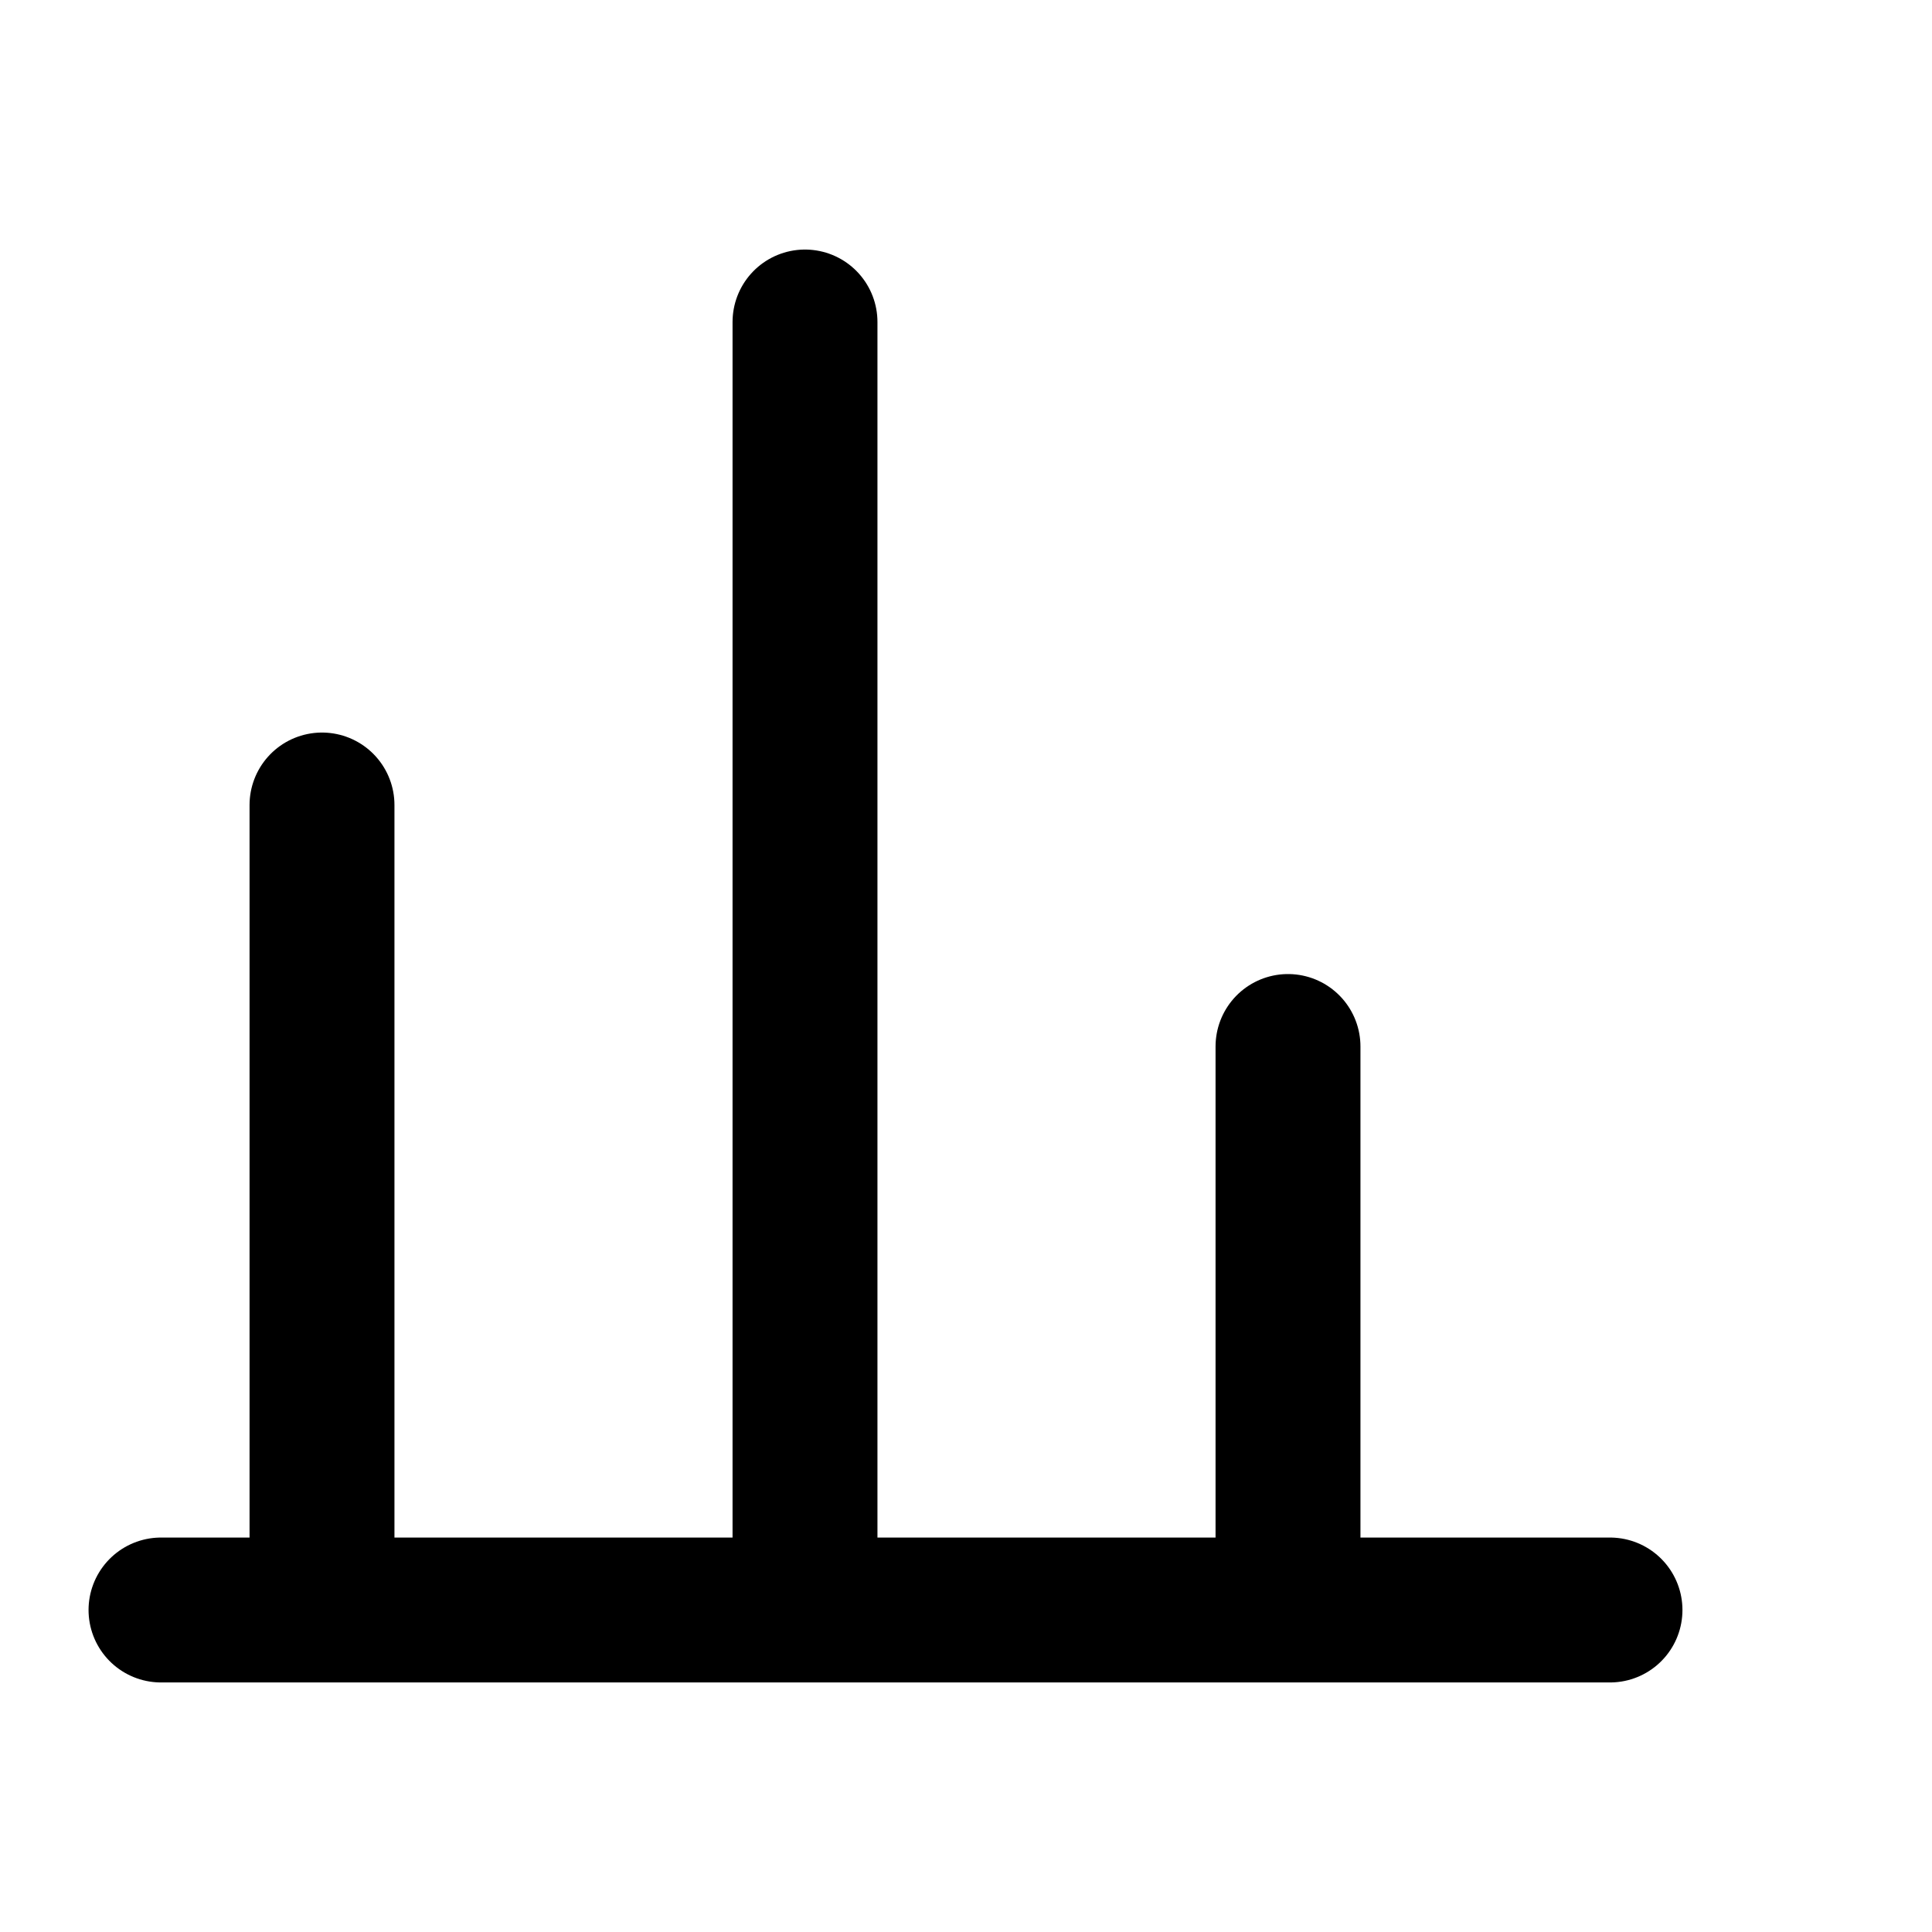
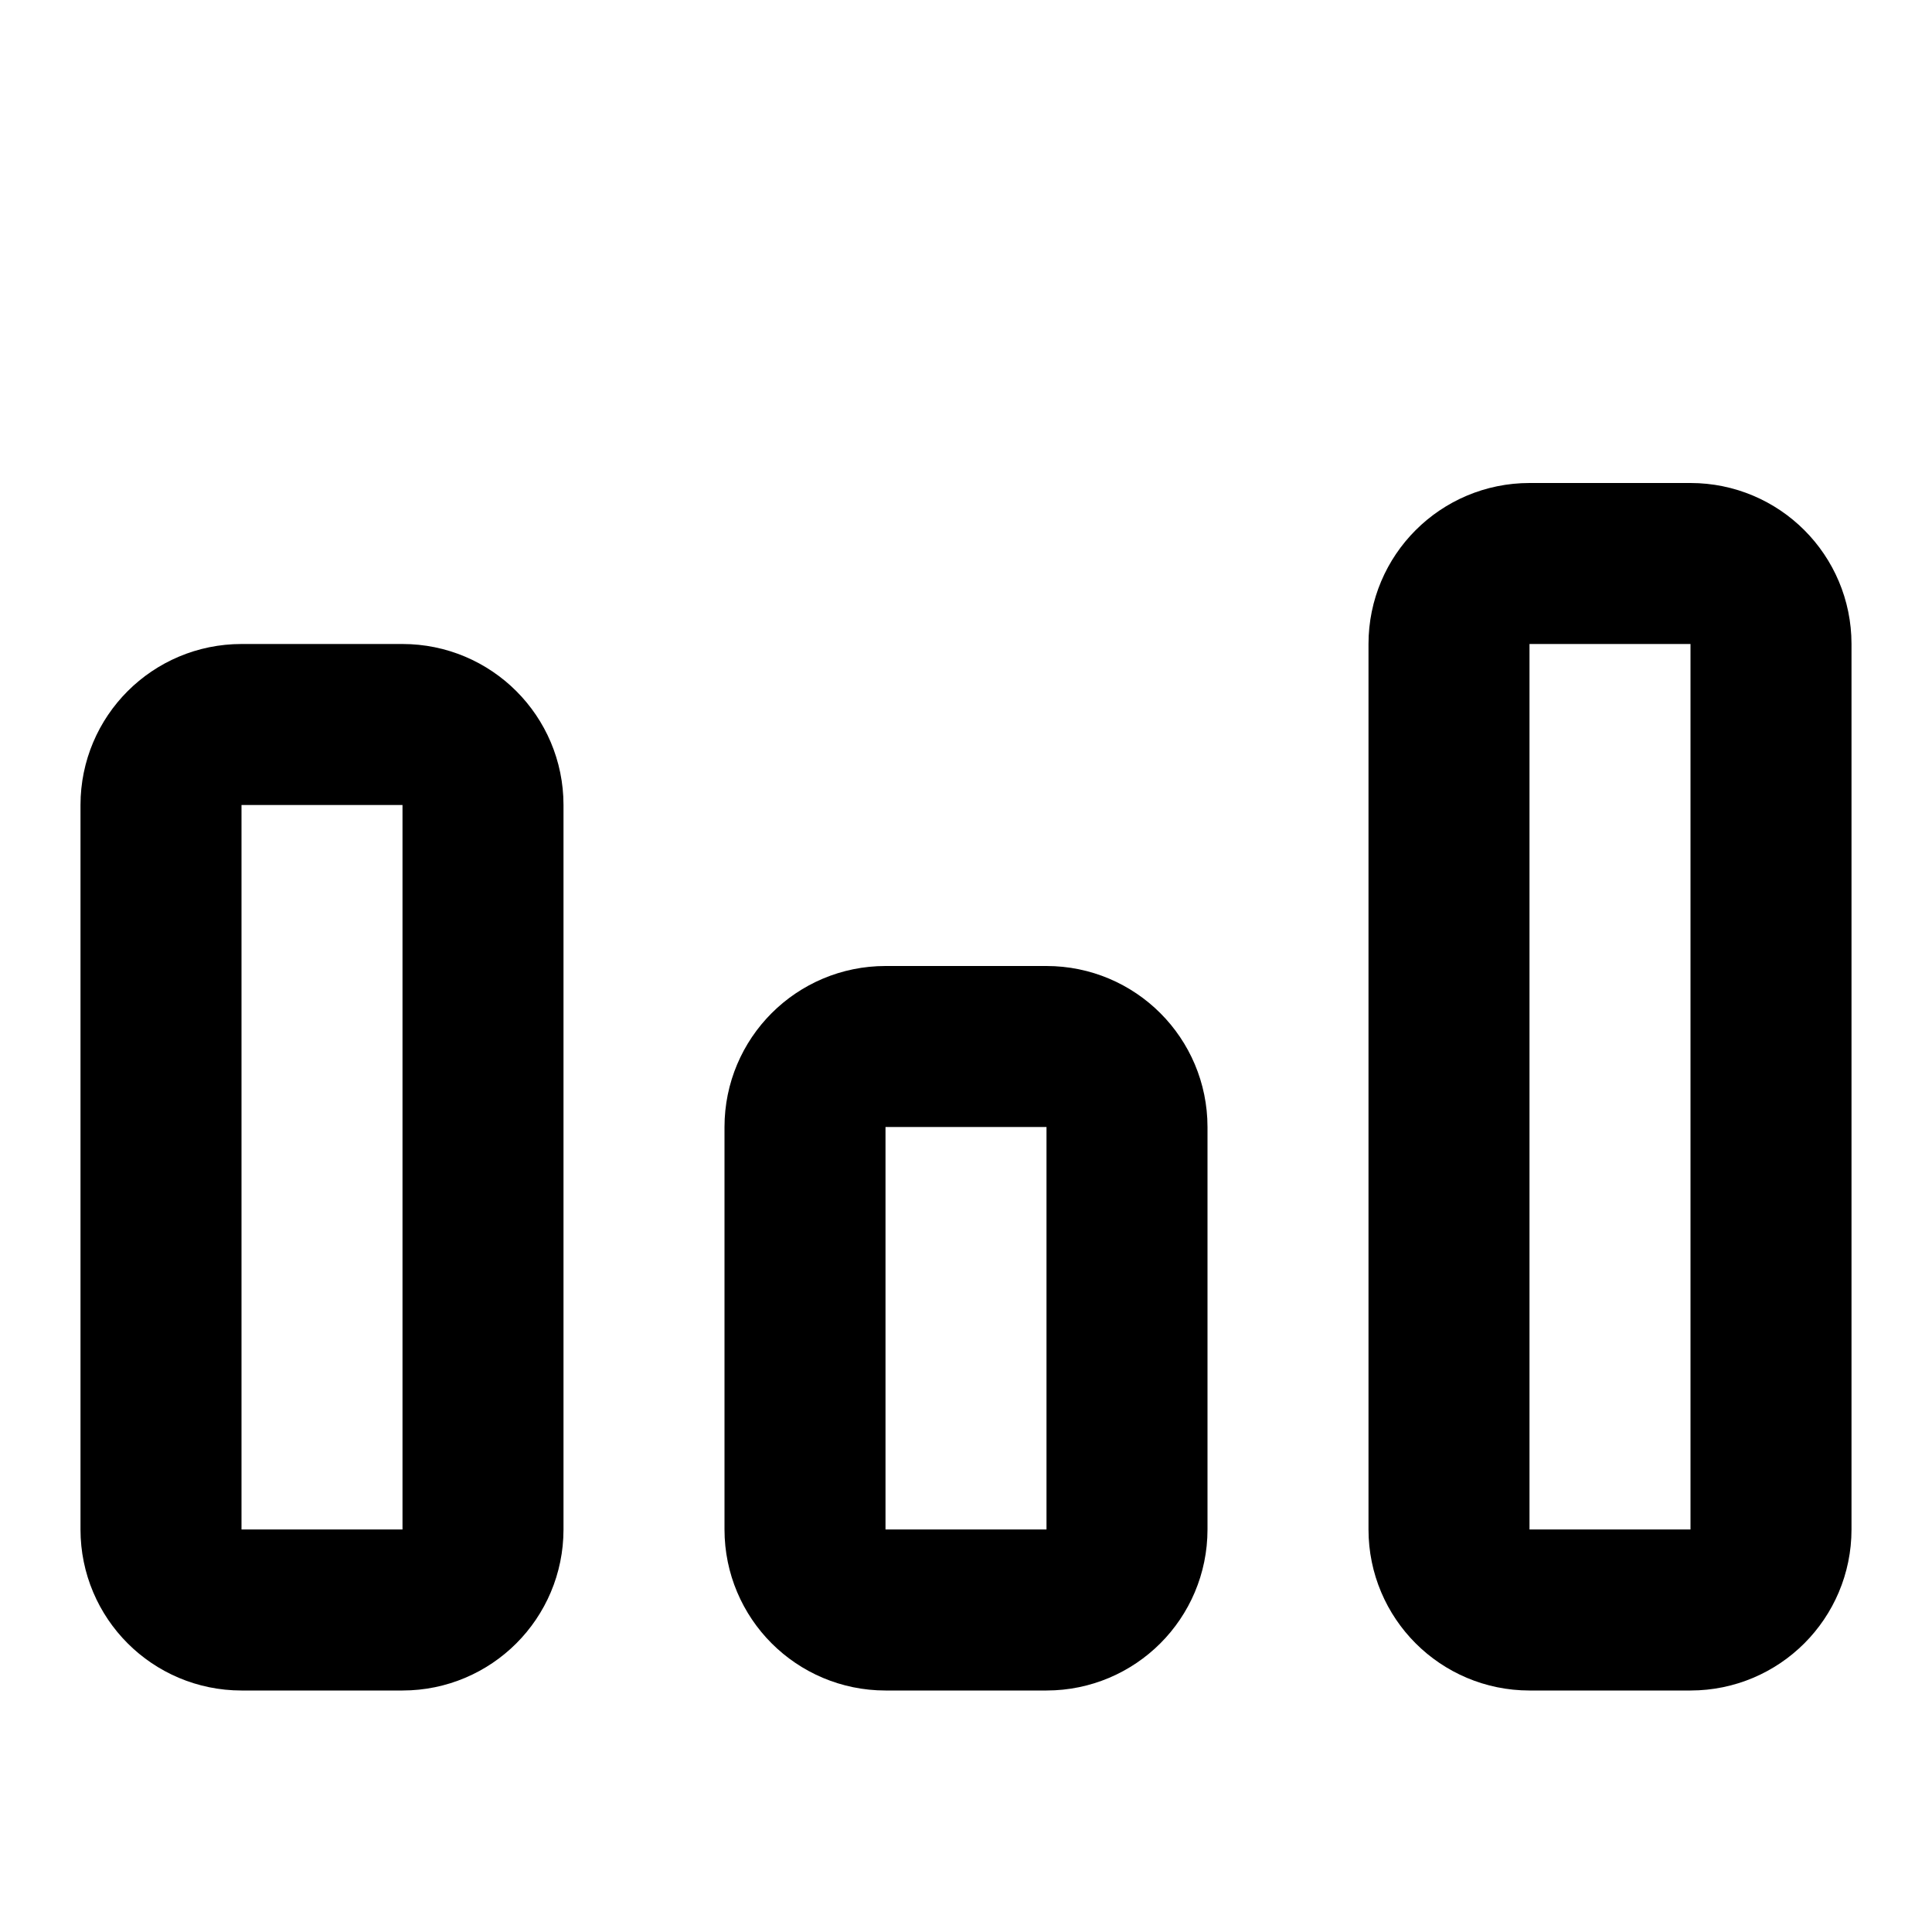
<svg xmlns="http://www.w3.org/2000/svg" viewBox="0 0 24 24">
-   <g id="icon" fill="none" stroke="currentColor" stroke-width="1.8" stroke-linecap="round" stroke-linejoin="round">
-     <path d="M4 20V10m6 10V4m6 16v-7m4 7H2" />
+   <g id="icon" fill="none" stroke="currentColor" stroke-width="2" stroke-linejoin="round">
+     <rect x="18" y="7" width="4" height="13" rx="1" />
+     <rect x="10" y="13" width="4" height="7" rx="1" />
+     <rect x="2" y="9" width="4" height="11" rx="1" />
  </g>
</svg>
